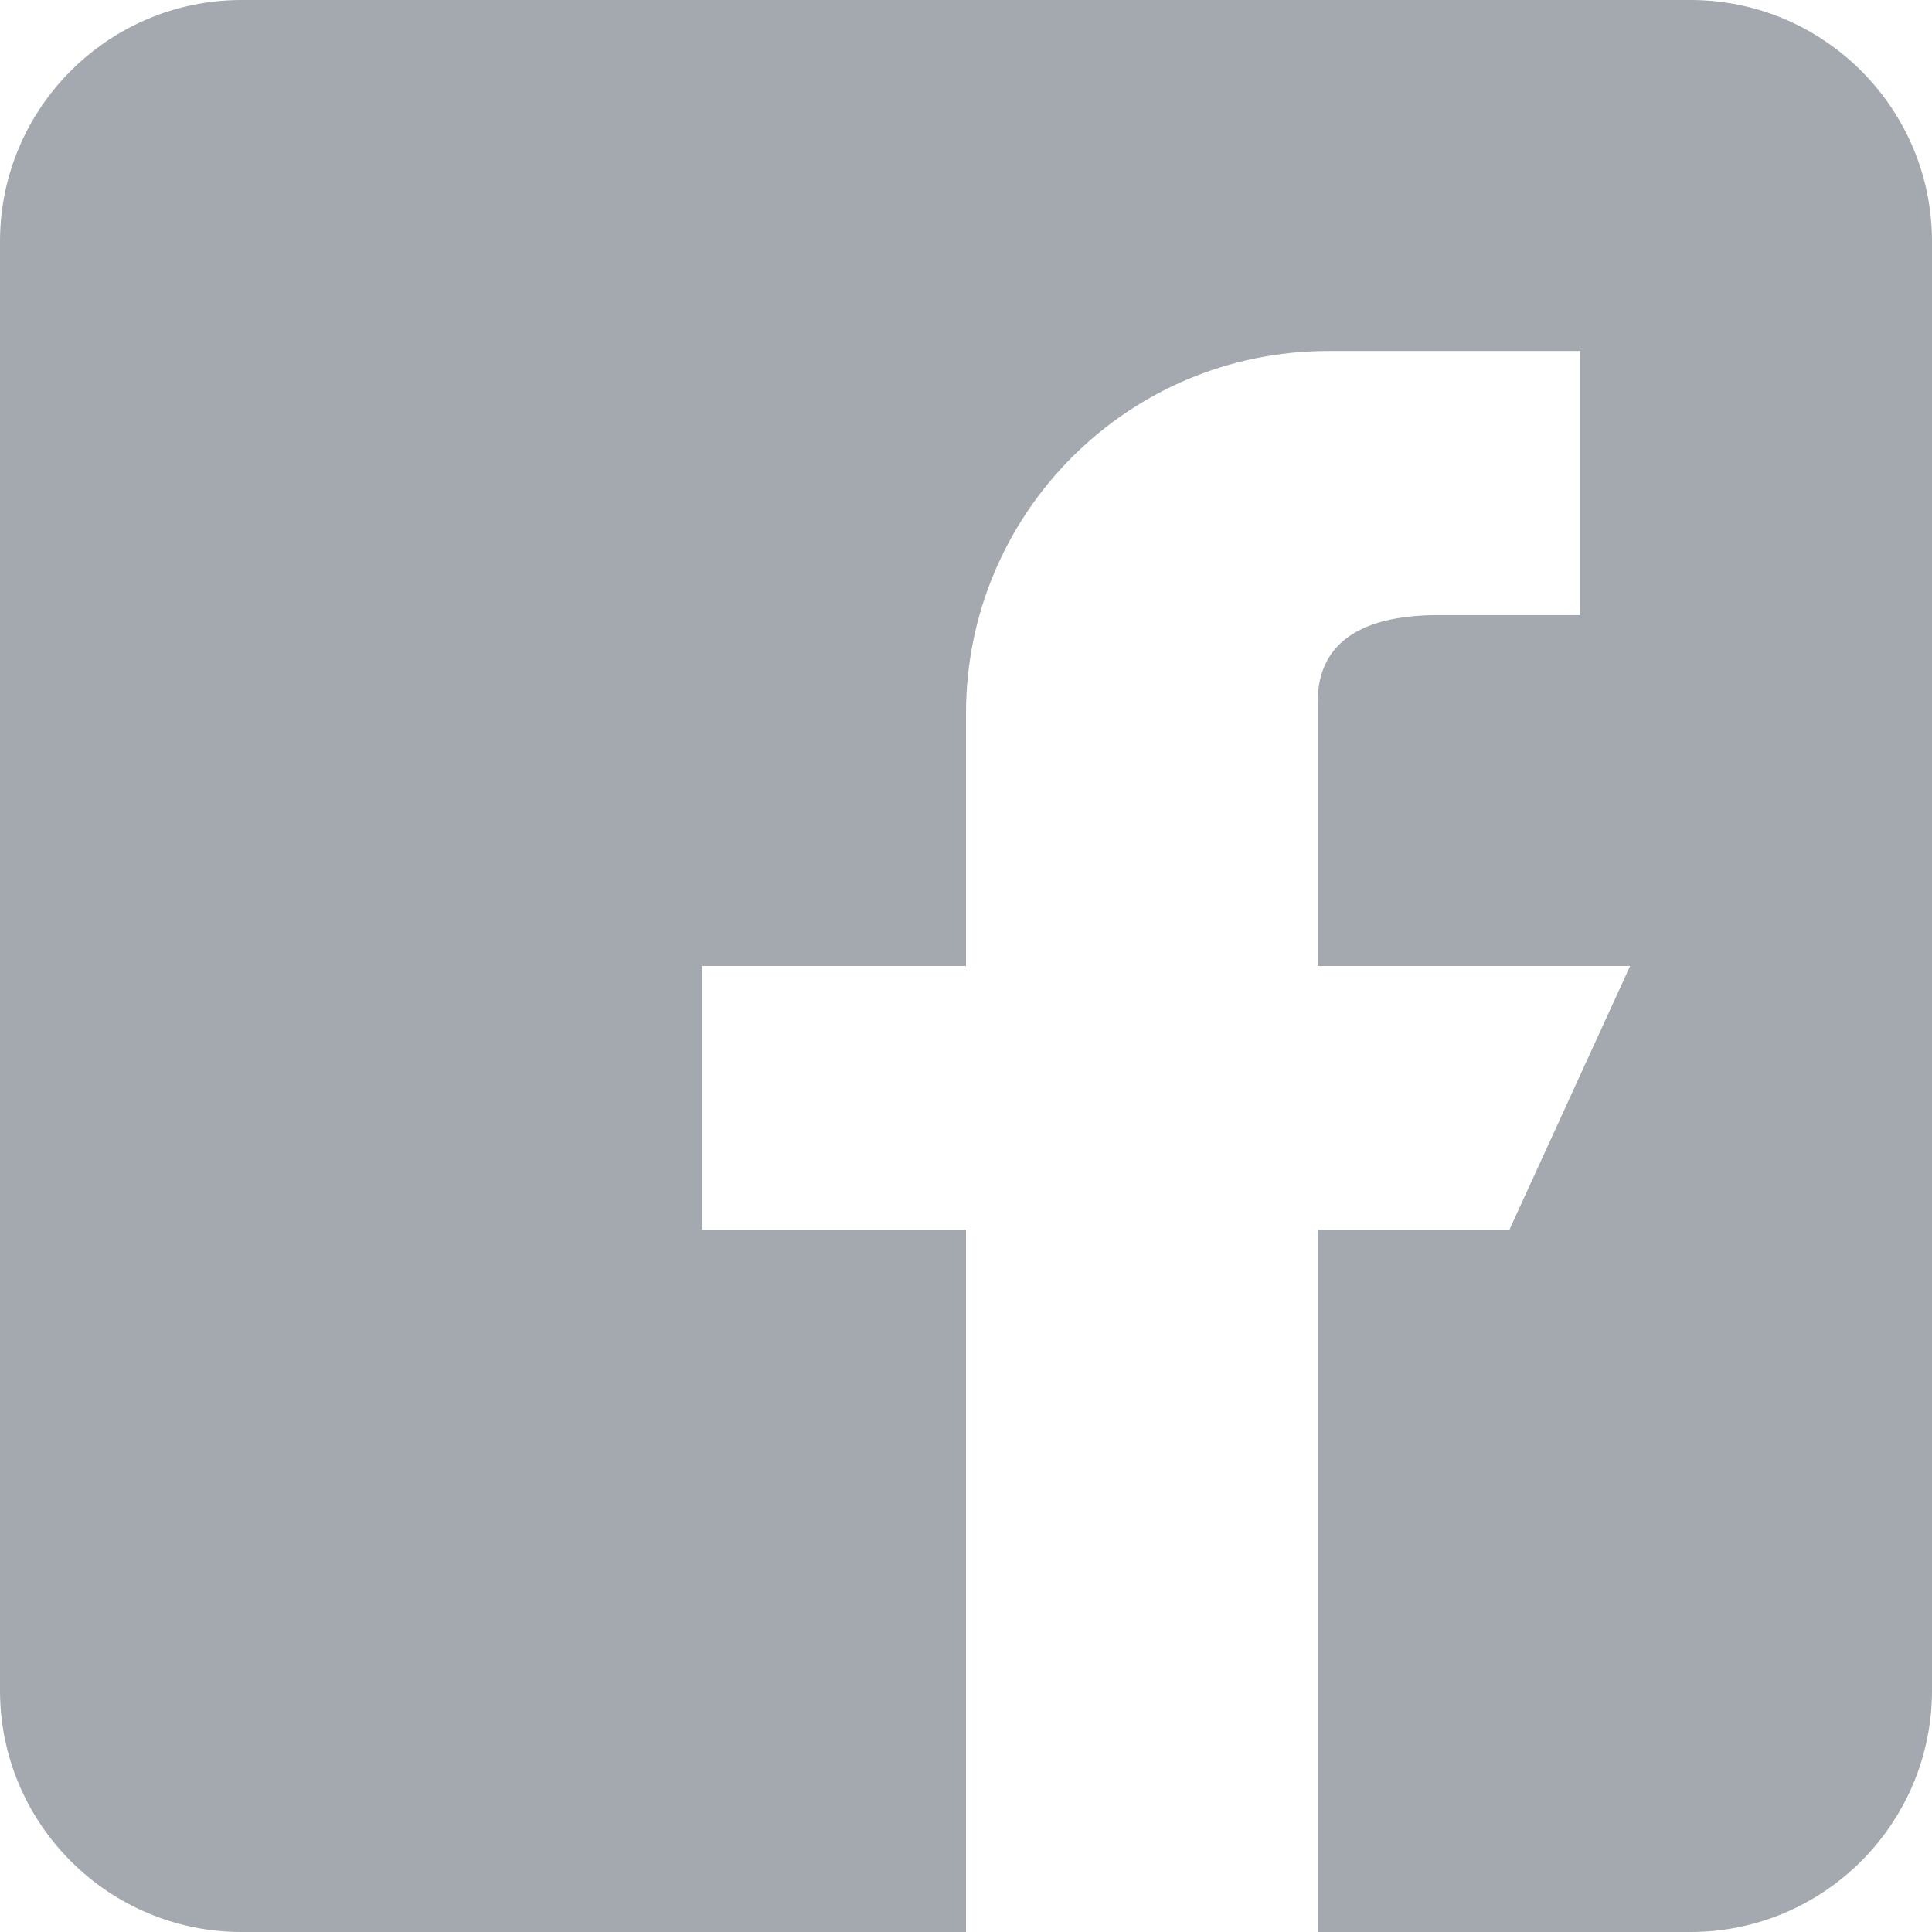
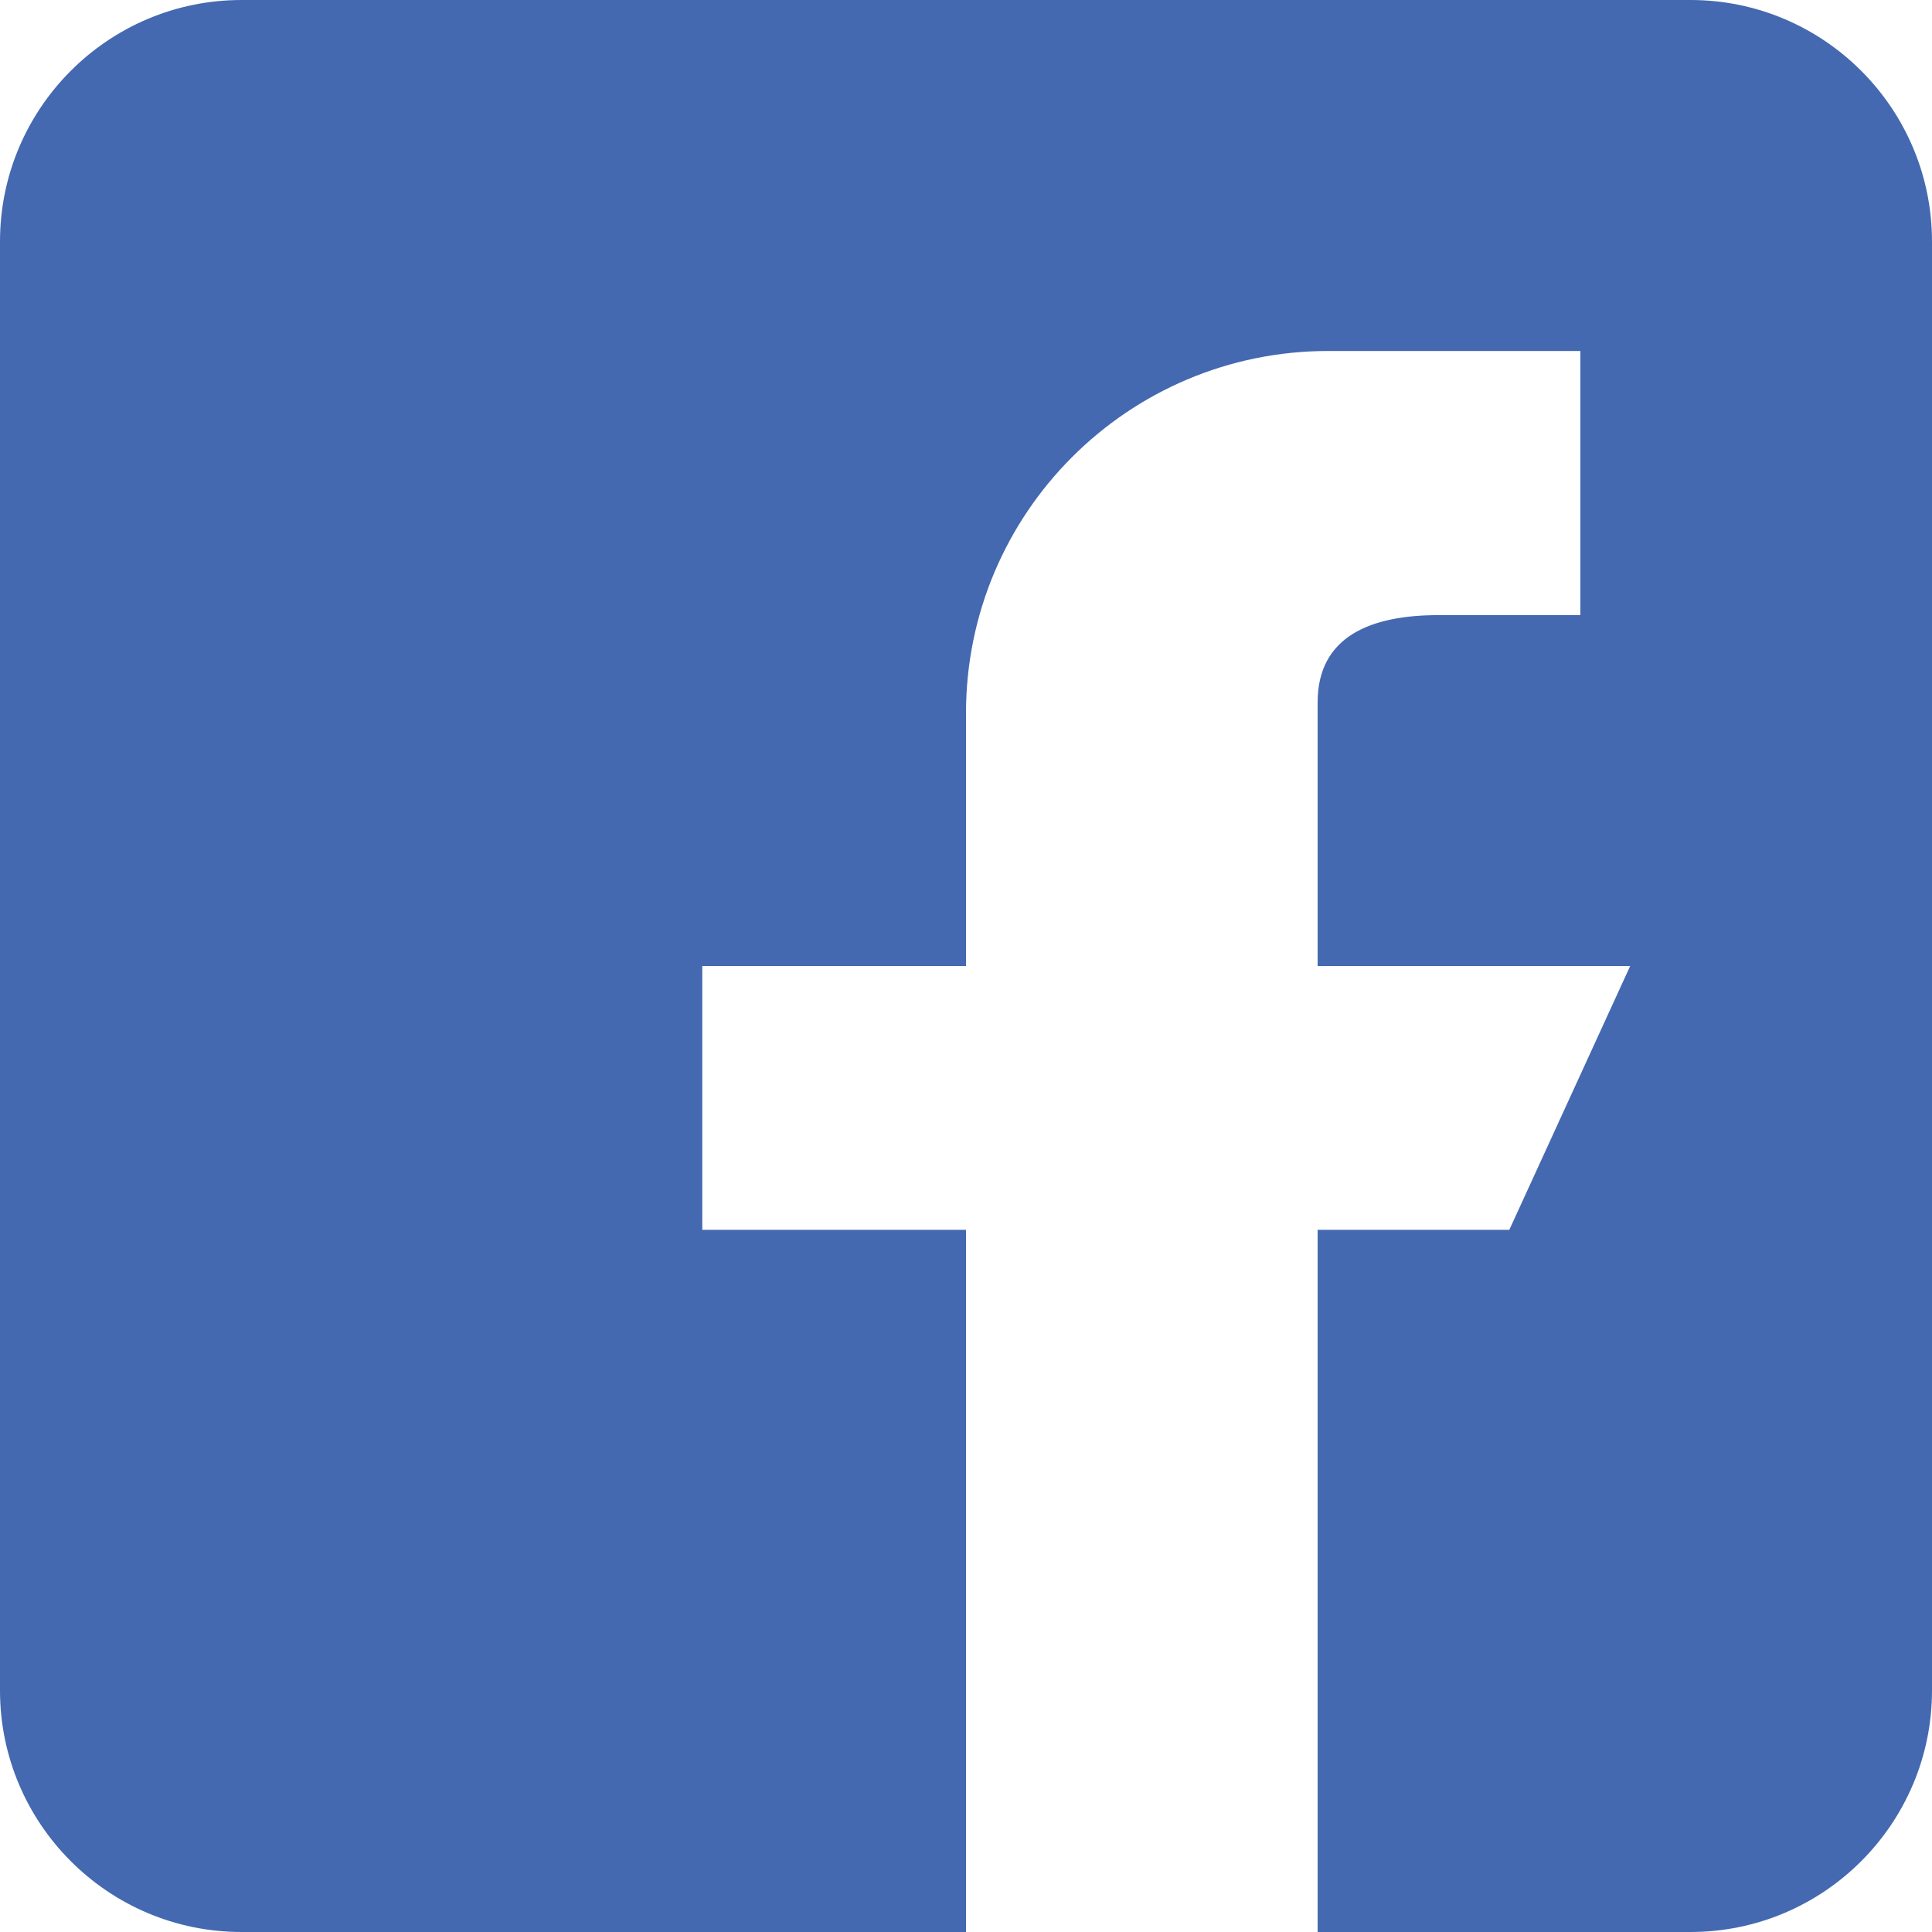
- <svg xmlns="http://www.w3.org/2000/svg" width="16" height="16" viewBox="0 0 16 16" fill="none">
-   <path fill-rule="evenodd" clip-rule="evenodd" d="M14 0H2C0.897 0 0 0.897 0 2V14C0 15.103 0.897 16 2 16H8V10.185H5.816V8H8V5.907C8 4.25 9.343 2.907 11 2.907H13.088V5.094H11.912C11.36 5.094 10.912 5.265 10.912 5.817V8H13.5L12.5 10.185H10.912V16H14C15.103 16 16 15.103 16 14V2C16 0.897 15.103 0 14 0Z" fill="#A3A9AE" />
+ <svg xmlns="http://www.w3.org/2000/svg" width="18" height="18" viewBox="0 0 18 18" fill="none">
+   <path fill-rule="evenodd" clip-rule="evenodd" d="M15.75 0H2.25C1.009 0 0 1.009 0 2.25V15.75C0 16.991 1.009 18 2.25 18H9V11.458H6.543V9H9V6.645C9 4.781 10.511 3.27 12.375 3.27H14.724V5.731H13.401C12.78 5.731 12.276 5.923 12.276 6.544V9H15.188L14.062 11.458H12.276V18H15.75C16.991 18 18 16.991 18 15.75V2.25C18 1.009 16.991 0 15.75 0Z" fill="#4469B0" />
</svg>
